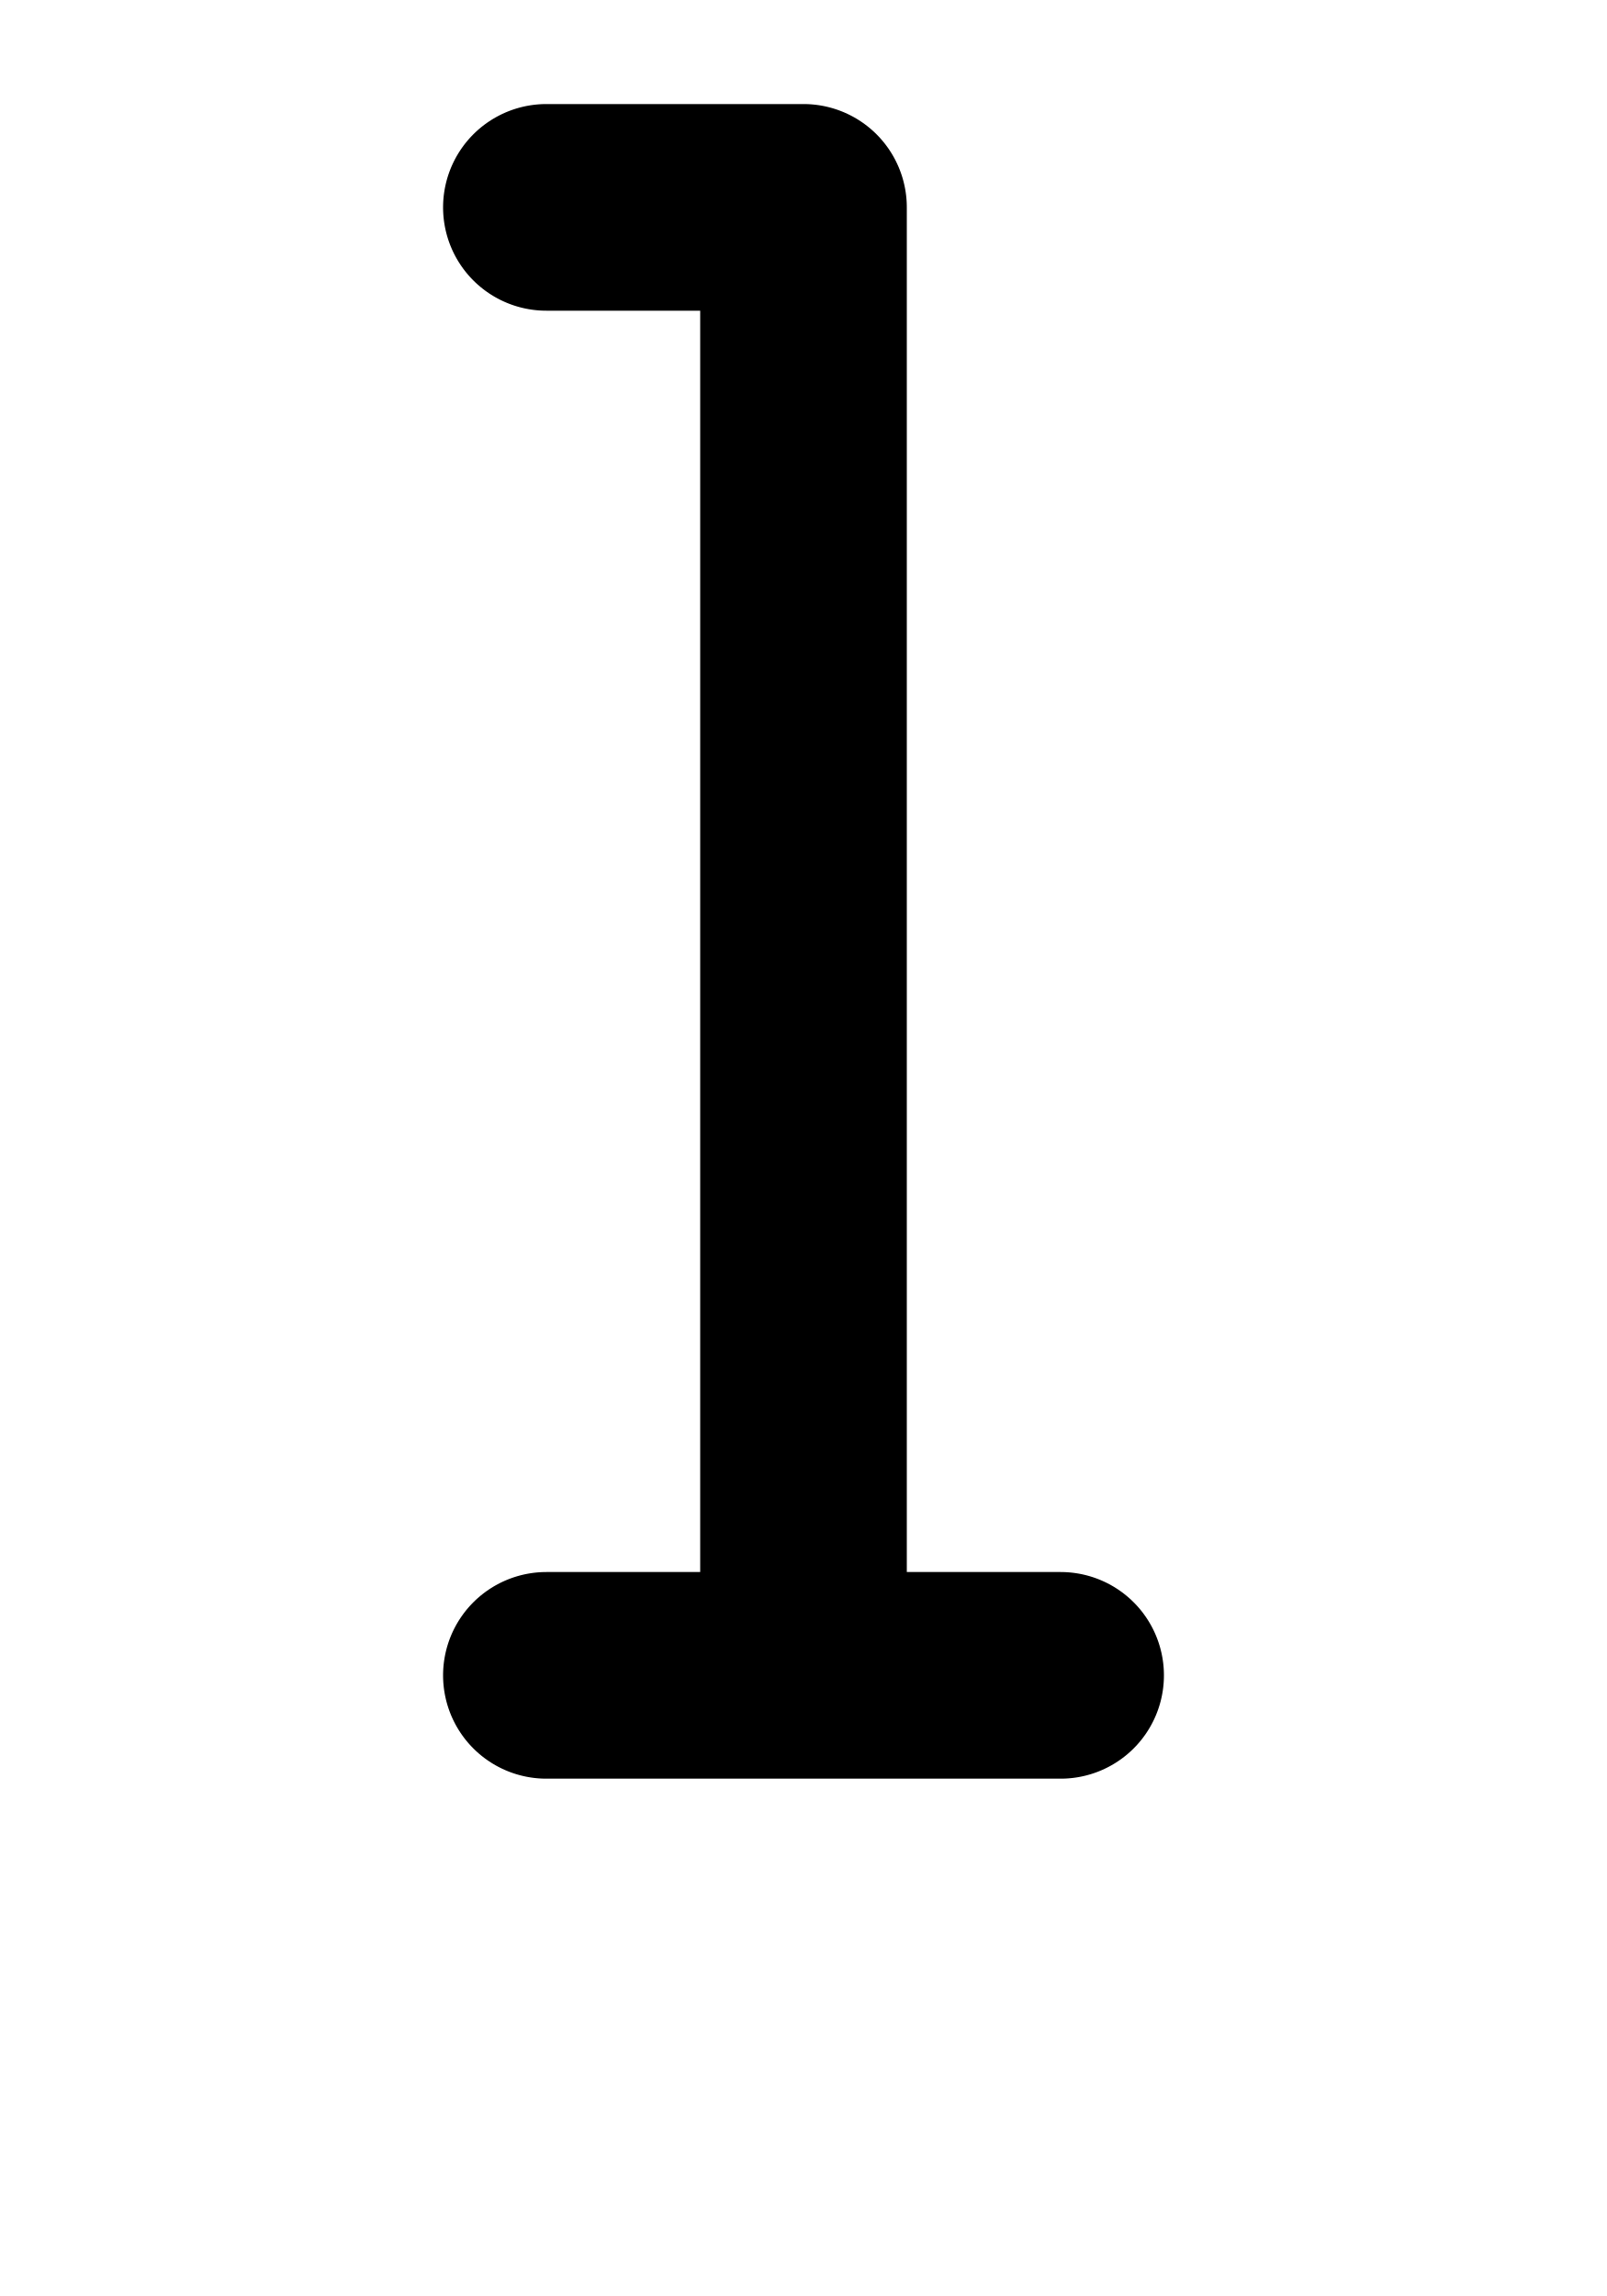
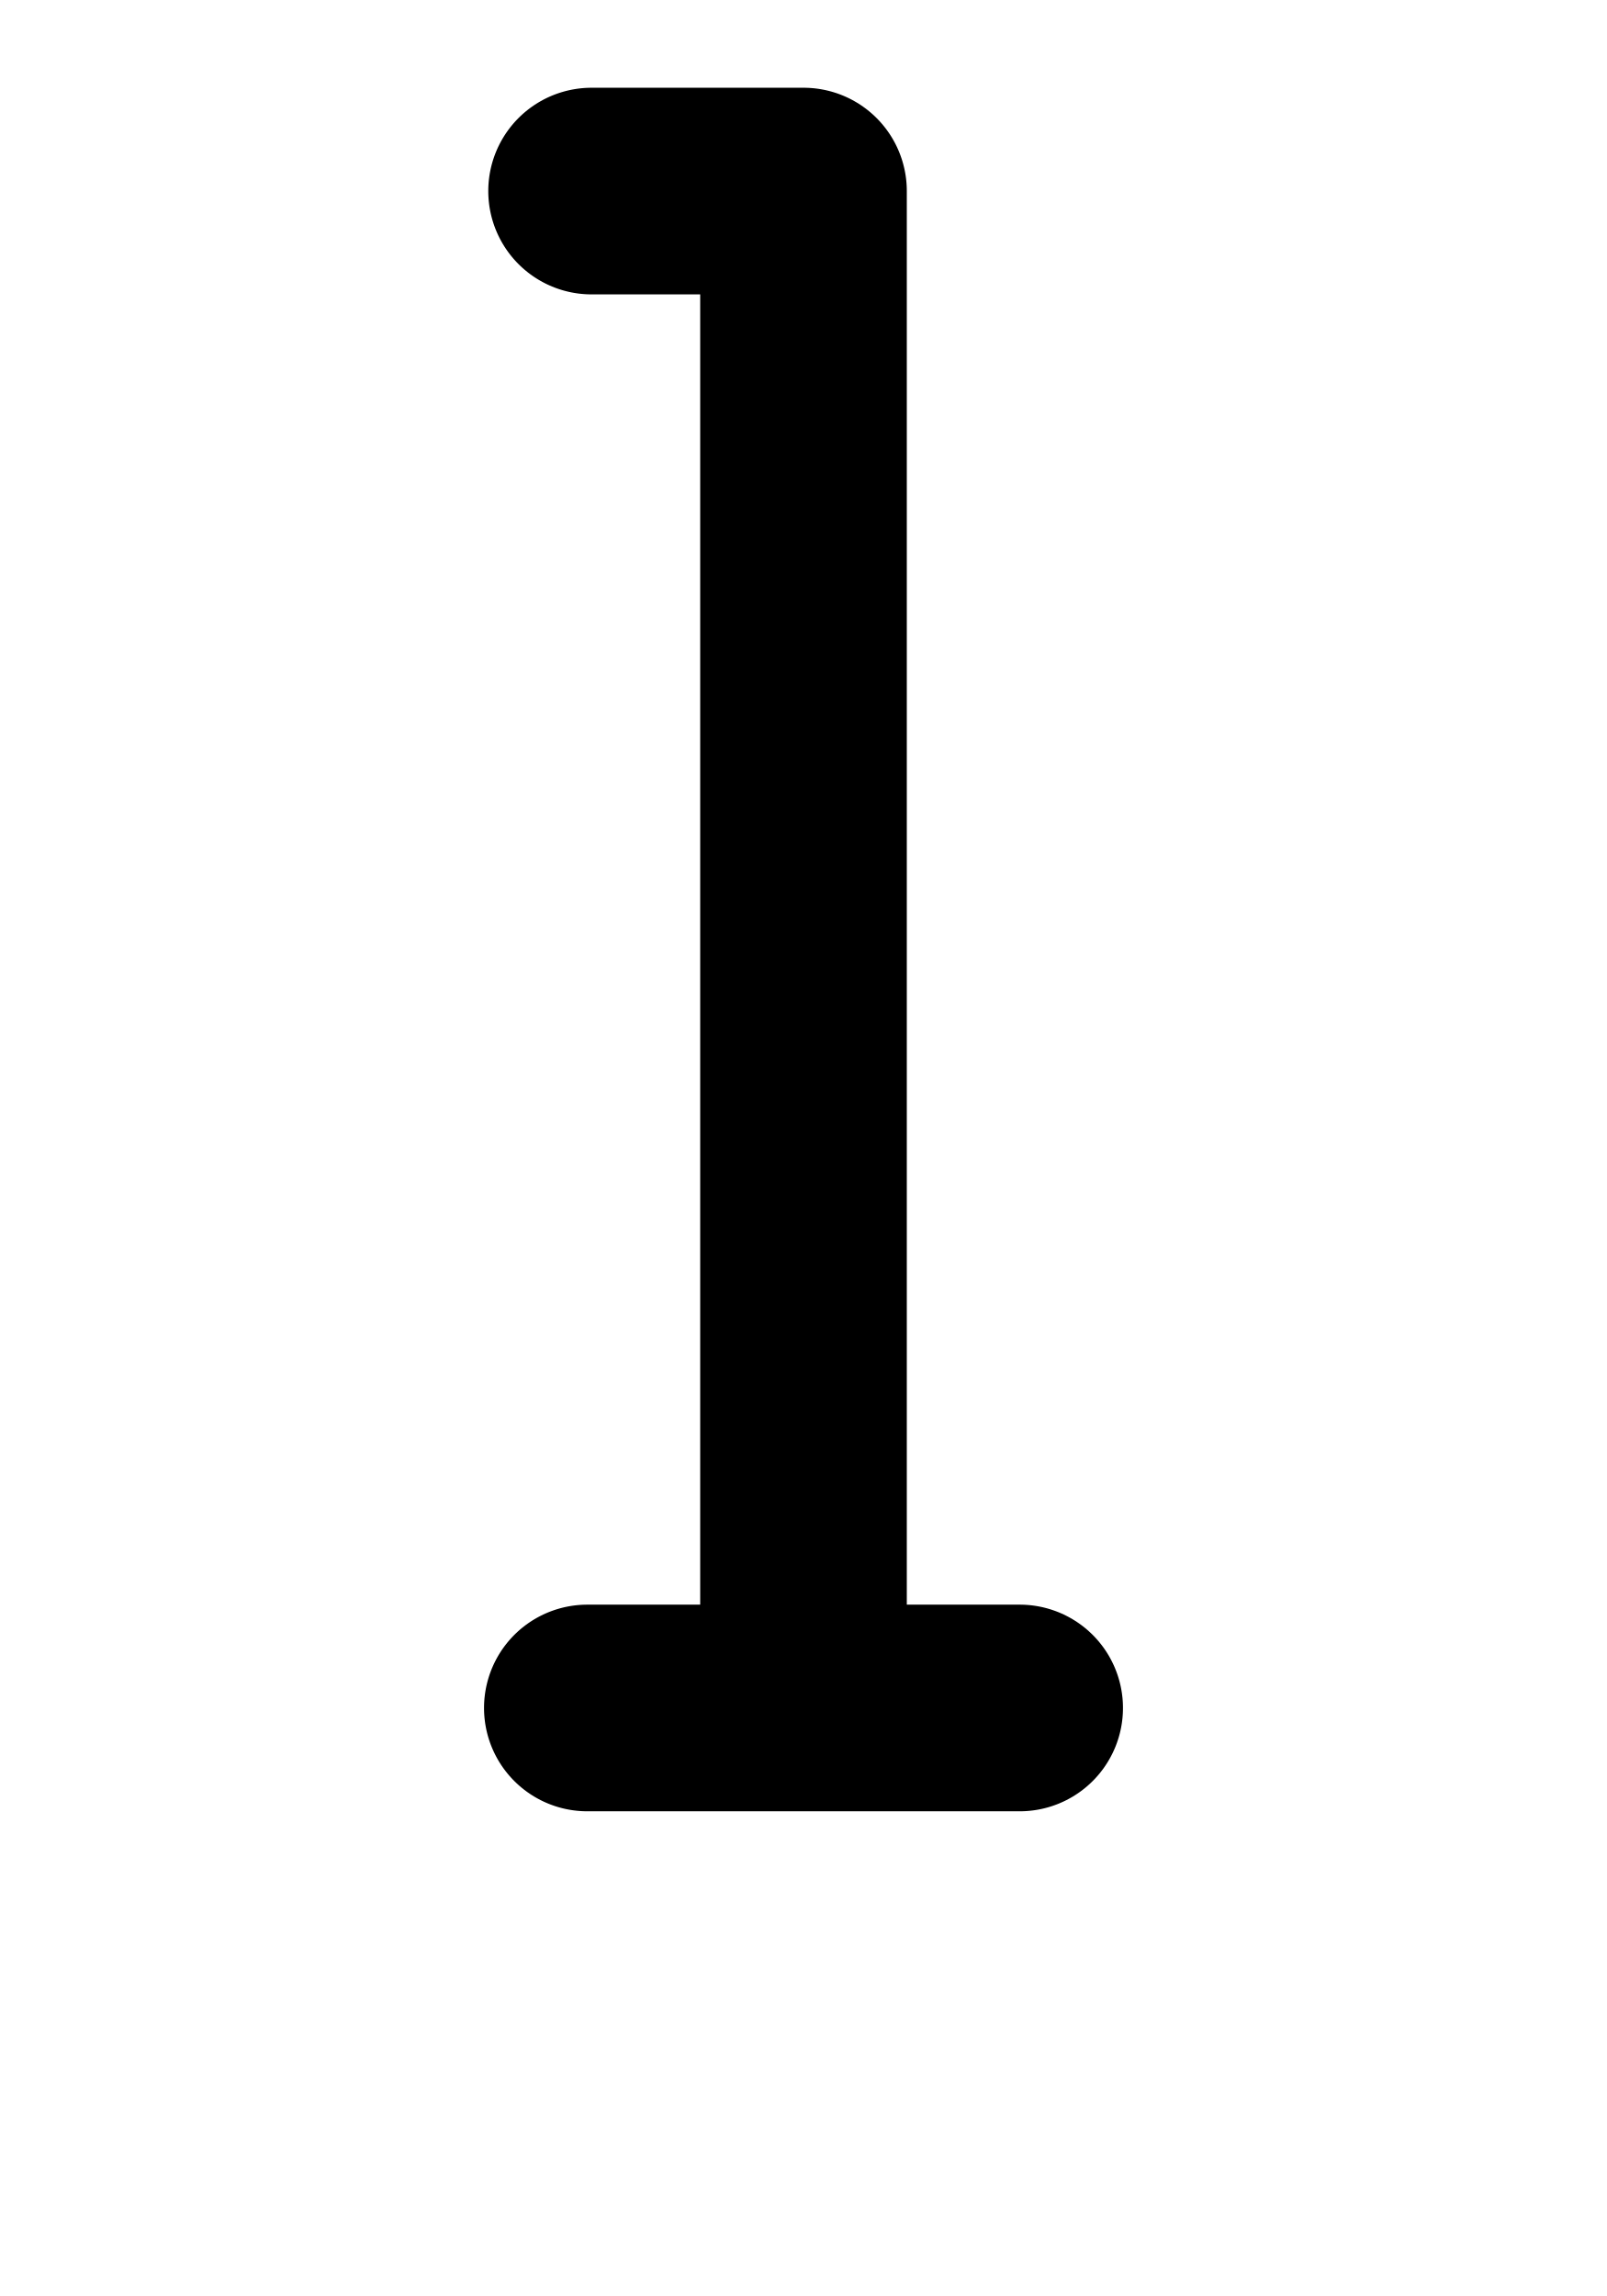
<svg xmlns="http://www.w3.org/2000/svg" viewBox="0 0 700.000 1000">
-   <path d="M 394.986 89.216 L 394.946 88.112 L 394.878 87.010 L 394.783 85.909 L 394.662 84.812 L 394.513 83.717 L 394.337 82.627 L 394.135 81.541 L 393.907 80.460 L 393.651 79.386 L 393.370 78.318 L 393.062 77.257 L 392.729 76.204 L 392.369 75.160 L 391.985 74.125 L 391.575 73.099 L 391.139 72.084 L 390.680 71.080 L 390.437 70.584 L 390.195 70.087 L 389.686 69.107 L 389.154 68.140 L 388.598 67.185 L 388.018 66.245 L 387.416 65.319 L 386.791 64.409 L 386.144 63.514 L 385.476 62.635 L 384.785 61.772 L 384.074 60.927 L 383.709 60.514 L 383.343 60.100 L 382.591 59.291 L 381.820 58.500 L 381.029 57.729 L 380.220 56.977 L 379.806 56.611 L 379.393 56.246 L 378.548 55.535 L 377.685 54.844 L 376.806 54.176 L 375.911 53.529 L 375.001 52.904 L 374.075 52.302 L 373.135 51.722 L 372.180 51.166 L 371.213 50.634 L 370.233 50.125 L 369.240 49.640 L 368.236 49.181 L 367.221 48.745 L 366.195 48.335 L 365.160 47.951 L 364.754 47.811 L 364.116 47.591 L 363.063 47.258 L 362.002 46.950 L 360.934 46.669 L 359.860 46.413 L 358.779 46.185 L 357.693 45.983 L 356.603 45.807 L 355.508 45.658 L 354.411 45.537 L 353.310 45.442 L 352.208 45.374 L 351.104 45.334 L 350.000 45.320 L 238.000 45.320 L 236.896 45.334 L 235.792 45.374 L 234.690 45.442 L 233.589 45.537 L 232.492 45.658 L 231.397 45.807 L 230.307 45.983 L 229.221 46.185 L 228.140 46.413 L 227.066 46.669 L 225.998 46.950 L 224.937 47.258 L 223.884 47.591 L 222.840 47.951 L 221.805 48.335 L 220.779 48.745 L 219.764 49.181 L 218.760 49.640 L 217.767 50.125 L 216.787 50.634 L 215.820 51.166 L 214.865 51.722 L 213.925 52.302 L 212.999 52.904 L 212.089 53.529 L 211.194 54.176 L 210.315 54.844 L 209.452 55.535 L 208.607 56.246 L 207.780 56.977 L 206.971 57.729 L 206.180 58.500 L 205.409 59.291 L 204.657 60.100 L 203.926 60.927 L 203.215 61.772 L 202.524 62.635 L 201.856 63.514 L 201.209 64.409 L 200.584 65.319 L 199.982 66.245 L 199.402 67.185 L 198.846 68.140 L 198.314 69.107 L 197.805 70.087 L 197.320 71.080 L 196.861 72.084 L 196.425 73.099 L 196.015 74.125 L 195.631 75.160 L 195.271 76.204 L 194.938 77.257 L 194.630 78.318 L 194.349 79.386 L 194.093 80.460 L 193.865 81.541 L 193.663 82.627 L 193.487 83.717 L 193.338 84.812 L 193.217 85.909 L 193.122 87.010 L 193.054 88.112 L 193.014 89.216 L 193.000 90.320 L 193.014 91.424 L 193.054 92.528 L 193.122 93.630 L 193.217 94.731 L 193.338 95.828 L 193.487 96.923 L 193.663 98.013 L 193.865 99.099 L 194.093 100.180 L 194.349 101.254 L 194.630 102.322 L 194.938 103.383 L 195.271 104.436 L 195.631 105.480 L 196.015 106.515 L 196.425 107.541 L 196.861 108.556 L 197.320 109.560 L 197.805 110.553 L 198.314 111.533 L 198.846 112.500 L 199.402 113.455 L 199.982 114.395 L 200.584 115.321 L 201.209 116.231 L 201.856 117.126 L 202.524 118.005 L 203.215 118.868 L 203.926 119.713 L 204.657 120.540 L 205.409 121.349 L 206.180 122.140 L 206.971 122.911 L 207.780 123.663 L 208.607 124.394 L 209.452 125.105 L 210.315 125.796 L 211.194 126.464 L 212.089 127.111 L 212.999 127.736 L 213.925 128.338 L 214.865 128.918 L 215.820 129.474 L 216.787 130.006 L 217.767 130.515 L 218.760 131.000 L 219.764 131.459 L 220.779 131.895 L 221.805 132.305 L 222.840 132.689 L 223.884 133.049 L 224.937 133.382 L 225.998 133.690 L 227.066 133.971 L 228.140 134.227 L 229.221 134.455 L 230.307 134.657 L 231.397 134.833 L 232.492 134.982 L 233.589 135.103 L 234.690 135.198 L 235.792 135.266 L 236.896 135.306 L 238.000 135.320 L 305.000 135.320 L 305.000 684.680 L 238.000 684.680 L 236.896 684.694 L 235.792 684.734 L 234.690 684.802 L 233.589 684.897 L 232.492 685.018 L 231.397 685.167 L 230.307 685.343 L 229.221 685.545 L 228.140 685.773 L 227.066 686.029 L 225.998 686.310 L 224.937 686.618 L 223.884 686.951 L 222.840 687.311 L 221.805 687.695 L 220.779 688.105 L 219.764 688.541 L 218.760 689.000 L 217.767 689.485 L 216.787 689.994 L 215.820 690.526 L 214.865 691.082 L 213.925 691.662 L 212.999 692.264 L 212.089 692.889 L 211.194 693.536 L 210.315 694.204 L 209.452 694.895 L 208.607 695.606 L 207.780 696.337 L 206.971 697.089 L 206.180 697.860 L 205.409 698.651 L 204.657 699.460 L 203.926 700.287 L 203.215 701.132 L 202.524 701.995 L 201.856 702.874 L 201.209 703.769 L 200.584 704.679 L 199.982 705.605 L 199.402 706.545 L 198.846 707.500 L 198.314 708.467 L 197.805 709.447 L 197.320 710.440 L 196.861 711.444 L 196.425 712.459 L 196.015 713.485 L 195.631 714.520 L 195.271 715.564 L 194.938 716.617 L 194.630 717.678 L 194.349 718.746 L 194.093 719.820 L 193.865 720.901 L 193.663 721.987 L 193.487 723.077 L 193.338 724.172 L 193.217 725.269 L 193.122 726.370 L 193.054 727.472 L 193.014 728.576 L 193.000 729.680 L 193.014 730.784 L 193.054 731.888 L 193.122 732.990 L 193.217 734.091 L 193.338 735.188 L 193.487 736.283 L 193.663 737.373 L 193.865 738.459 L 194.093 739.540 L 194.349 740.614 L 194.630 741.682 L 194.938 742.743 L 195.271 743.796 L 195.631 744.840 L 196.015 745.875 L 196.425 746.901 L 196.861 747.916 L 197.320 748.920 L 197.805 749.913 L 198.314 750.893 L 198.846 751.860 L 199.402 752.815 L 199.982 753.755 L 200.584 754.681 L 201.209 755.591 L 201.856 756.486 L 202.524 757.365 L 203.215 758.228 L 203.926 759.073 L 204.657 759.900 L 205.409 760.709 L 206.180 761.500 L 206.971 762.271 L 207.780 763.023 L 208.607 763.754 L 209.452 764.465 L 210.315 765.156 L 211.194 765.824 L 212.089 766.471 L 212.999 767.096 L 213.925 767.698 L 214.865 768.278 L 215.820 768.834 L 216.787 769.366 L 217.767 769.875 L 218.760 770.360 L 219.764 770.819 L 220.779 771.255 L 221.805 771.665 L 222.840 772.049 L 223.884 772.409 L 224.937 772.742 L 225.998 773.050 L 227.066 773.331 L 228.140 773.587 L 229.221 773.815 L 230.307 774.017 L 231.397 774.193 L 232.492 774.342 L 233.589 774.463 L 234.690 774.558 L 235.792 774.626 L 236.896 774.666 L 238.000 774.680 L 350.000 774.680 L 462.000 774.680 L 463.104 774.666 L 464.208 774.626 L 465.310 774.558 L 466.411 774.463 L 467.508 774.342 L 468.603 774.193 L 469.693 774.017 L 470.779 773.815 L 471.860 773.587 L 472.934 773.331 L 474.002 773.050 L 475.063 772.742 L 476.116 772.409 L 477.160 772.049 L 478.195 771.665 L 479.221 771.255 L 480.236 770.819 L 481.240 770.360 L 482.233 769.875 L 483.213 769.366 L 484.180 768.834 L 485.135 768.278 L 486.075 767.698 L 487.001 767.096 L 487.911 766.471 L 488.806 765.824 L 489.685 765.156 L 490.548 764.465 L 491.393 763.754 L 492.220 763.023 L 493.029 762.271 L 493.820 761.500 L 494.591 760.709 L 495.343 759.900 L 496.074 759.073 L 496.785 758.228 L 497.476 757.365 L 498.144 756.486 L 498.791 755.591 L 499.416 754.681 L 500.018 753.755 L 500.598 752.815 L 501.154 751.860 L 501.686 750.893 L 502.195 749.913 L 502.680 748.920 L 503.139 747.916 L 503.575 746.901 L 503.985 745.875 L 504.369 744.840 L 504.729 743.796 L 505.062 742.743 L 505.370 741.682 L 505.651 740.614 L 505.907 739.540 L 506.135 738.459 L 506.337 737.373 L 506.513 736.283 L 506.662 735.188 L 506.783 734.091 L 506.878 732.990 L 506.946 731.888 L 506.986 730.784 L 507.000 729.680 L 506.986 728.576 L 506.946 727.472 L 506.878 726.370 L 506.783 725.269 L 506.662 724.172 L 506.513 723.077 L 506.337 721.987 L 506.135 720.901 L 505.907 719.820 L 505.651 718.746 L 505.370 717.678 L 505.062 716.617 L 504.729 715.564 L 504.369 714.520 L 503.985 713.485 L 503.575 712.459 L 503.139 711.444 L 502.680 710.440 L 502.195 709.447 L 501.686 708.467 L 501.154 707.500 L 500.598 706.545 L 500.018 705.605 L 499.416 704.679 L 498.791 703.769 L 498.144 702.874 L 497.476 701.995 L 496.785 701.132 L 496.074 700.287 L 495.343 699.460 L 494.591 698.651 L 493.820 697.860 L 493.029 697.089 L 492.220 696.337 L 491.393 695.606 L 490.548 694.895 L 489.685 694.204 L 488.806 693.536 L 487.911 692.889 L 487.001 692.264 L 486.075 691.662 L 485.135 691.082 L 484.180 690.526 L 483.213 689.994 L 482.233 689.485 L 481.240 689.000 L 480.236 688.541 L 479.221 688.105 L 478.195 687.695 L 477.160 687.311 L 476.116 686.951 L 475.063 686.618 L 474.002 686.310 L 472.934 686.029 L 471.860 685.773 L 470.779 685.545 L 469.693 685.343 L 468.603 685.167 L 467.508 685.018 L 466.411 684.897 L 465.310 684.802 L 464.208 684.734 L 463.104 684.694 L 462.000 684.680 L 395.000 684.680 L 395.000 90.320 L 394.986 89.216 Z" fill="black" fill-rule="evenodd" />
+   <path d="M 394.986 82.112 L 394.946 81.008 L 394.878 79.906 L 394.783 78.805 L 394.662 77.708 L 394.513 76.613 L 394.337 75.523 L 394.135 74.437 L 393.907 73.356 L 393.651 72.282 L 393.370 71.214 L 393.062 70.153 L 392.729 69.100 L 392.369 68.056 L 391.985 67.021 L 391.575 65.995 L 391.139 64.980 L 390.680 63.976 L 390.437 63.480 L 390.195 62.983 L 389.686 62.003 L 389.154 61.036 L 388.598 60.081 L 388.018 59.141 L 387.416 58.215 L 387.104 57.760 L 386.791 57.305 L 386.144 56.410 L 385.476 55.531 L 384.785 54.668 L 384.074 53.823 L 383.709 53.410 L 383.343 52.996 L 382.591 52.187 L 381.820 51.396 L 381.029 50.625 L 380.220 49.873 L 379.806 49.507 L 379.393 49.142 L 378.548 48.431 L 377.685 47.740 L 376.806 47.072 L 375.911 46.425 L 375.001 45.800 L 374.075 45.198 L 373.135 44.618 L 372.180 44.062 L 371.213 43.530 L 370.233 43.021 L 369.240 42.536 L 368.236 42.077 L 367.221 41.641 L 366.195 41.231 L 365.160 40.847 L 364.754 40.707 L 364.116 40.487 L 363.063 40.154 L 362.002 39.846 L 360.934 39.565 L 359.860 39.309 L 358.779 39.081 L 357.693 38.879 L 356.603 38.703 L 355.508 38.554 L 354.411 38.433 L 353.310 38.338 L 352.208 38.270 L 351.104 38.230 L 350.000 38.216 L 257.686 38.216 L 256.582 38.230 L 255.478 38.270 L 254.376 38.338 L 253.276 38.433 L 252.178 38.554 L 251.084 38.703 L 249.993 38.879 L 248.907 39.081 L 247.827 39.309 L 246.752 39.565 L 245.684 39.846 L 244.624 40.154 L 243.571 40.487 L 242.526 40.847 L 241.491 41.231 L 240.466 41.641 L 239.451 42.077 L 238.446 42.536 L 237.454 43.021 L 236.474 43.530 L 235.506 44.062 L 234.552 44.618 L 233.612 45.198 L 232.686 45.800 L 231.775 46.425 L 230.880 47.072 L 230.001 47.740 L 229.139 48.431 L 228.294 49.142 L 227.466 49.873 L 226.657 50.625 L 225.867 51.396 L 225.095 52.187 L 224.344 52.996 L 223.612 53.823 L 222.901 54.668 L 222.211 55.531 L 221.542 56.410 L 220.895 57.305 L 220.270 58.215 L 219.668 59.141 L 219.089 60.081 L 218.532 61.036 L 218.000 62.003 L 217.491 62.983 L 217.007 63.976 L 216.547 64.980 L 216.112 65.995 L 215.702 67.021 L 215.317 68.056 L 214.958 69.100 L 214.624 70.153 L 214.316 71.214 L 214.035 72.282 L 213.780 73.356 L 213.551 74.437 L 213.349 75.523 L 213.173 76.613 L 213.025 77.708 L 212.903 78.805 L 212.808 79.906 L 212.741 81.008 L 212.700 82.112 L 212.686 83.216 L 212.700 84.320 L 212.741 85.424 L 212.808 86.526 L 212.903 87.627 L 213.025 88.724 L 213.173 89.819 L 213.349 90.909 L 213.551 91.995 L 213.780 93.076 L 214.035 94.150 L 214.316 95.218 L 214.624 96.279 L 214.958 97.332 L 215.317 98.376 L 215.702 99.411 L 216.112 100.437 L 216.547 101.452 L 217.007 102.456 L 217.491 103.449 L 218.000 104.429 L 218.532 105.396 L 219.089 106.351 L 219.668 107.291 L 220.270 108.217 L 220.895 109.127 L 221.542 110.022 L 222.211 110.901 L 222.901 111.764 L 223.612 112.609 L 224.344 113.436 L 225.095 114.245 L 225.867 115.036 L 226.657 115.807 L 227.466 116.559 L 228.294 117.290 L 229.139 118.001 L 230.001 118.692 L 230.880 119.360 L 231.775 120.007 L 232.686 120.632 L 233.612 121.234 L 234.552 121.814 L 235.506 122.370 L 236.474 122.902 L 237.454 123.411 L 238.446 123.896 L 239.451 124.355 L 240.466 124.791 L 241.491 125.201 L 242.526 125.585 L 243.571 125.945 L 244.624 126.278 L 245.684 126.586 L 246.752 126.867 L 247.827 127.123 L 248.907 127.351 L 249.993 127.553 L 251.084 127.729 L 252.178 127.878 L 253.276 127.999 L 254.376 128.094 L 255.478 128.162 L 256.582 128.202 L 257.686 128.216 L 305.000 128.216 L 305.000 698.888 L 255.840 698.888 L 254.736 698.902 L 253.632 698.942 L 252.530 699.010 L 251.429 699.105 L 250.332 699.226 L 249.237 699.375 L 248.147 699.551 L 247.061 699.753 L 245.981 699.981 L 244.906 700.237 L 243.838 700.518 L 242.777 700.826 L 241.724 701.159 L 240.680 701.519 L 239.645 701.903 L 238.619 702.313 L 237.604 702.749 L 236.600 703.208 L 235.608 703.693 L 234.627 704.202 L 233.660 704.734 L 232.706 705.290 L 231.765 705.870 L 230.839 706.472 L 229.929 707.097 L 229.034 707.744 L 228.155 708.412 L 227.292 709.103 L 226.447 709.814 L 225.620 710.545 L 224.811 711.297 L 224.020 712.068 L 223.249 712.859 L 222.497 713.668 L 221.766 714.495 L 221.055 715.340 L 220.365 716.203 L 219.696 717.082 L 219.049 717.977 L 218.424 718.887 L 217.822 719.813 L 217.242 720.753 L 216.686 721.708 L 216.154 722.675 L 215.645 723.655 L 215.161 724.648 L 214.701 725.652 L 214.266 726.667 L 213.855 727.693 L 213.471 728.728 L 213.111 729.772 L 212.778 730.825 L 212.470 731.886 L 212.189 732.954 L 211.934 734.028 L 211.705 735.109 L 211.503 736.195 L 211.327 737.285 L 211.179 738.380 L 211.057 739.477 L 210.962 740.578 L 210.894 741.680 L 210.854 742.784 L 210.840 743.888 L 210.854 744.992 L 210.894 746.096 L 210.962 747.198 L 211.057 748.299 L 211.179 749.396 L 211.327 750.491 L 211.503 751.581 L 211.705 752.667 L 211.934 753.748 L 212.189 754.822 L 212.470 755.890 L 212.778 756.951 L 213.111 758.004 L 213.471 759.048 L 213.855 760.083 L 214.266 761.109 L 214.701 762.124 L 215.161 763.128 L 215.645 764.121 L 216.154 765.101 L 216.686 766.068 L 217.242 767.023 L 217.822 767.963 L 218.424 768.889 L 219.049 769.799 L 219.696 770.694 L 220.365 771.573 L 221.055 772.436 L 221.766 773.281 L 222.497 774.108 L 223.249 774.917 L 224.020 775.708 L 224.811 776.479 L 225.620 777.231 L 226.447 777.962 L 227.292 778.673 L 228.155 779.364 L 229.034 780.032 L 229.929 780.679 L 230.839 781.304 L 231.765 781.906 L 232.706 782.486 L 233.660 783.042 L 234.627 783.574 L 235.608 784.083 L 236.600 784.568 L 237.604 785.027 L 238.619 785.463 L 239.645 785.873 L 240.680 786.257 L 241.724 786.617 L 242.777 786.950 L 243.838 787.258 L 244.906 787.539 L 245.981 787.795 L 247.061 788.023 L 248.147 788.225 L 249.237 788.401 L 250.332 788.550 L 251.429 788.671 L 252.530 788.766 L 253.632 788.834 L 254.736 788.874 L 255.840 788.888 L 350.000 788.888 L 444.160 788.888 L 445.264 788.874 L 446.368 788.834 L 447.470 788.766 L 448.571 788.671 L 449.668 788.550 L 450.763 788.401 L 451.853 788.225 L 452.939 788.023 L 454.019 787.795 L 455.094 787.539 L 456.162 787.258 L 457.223 786.950 L 458.276 786.617 L 459.320 786.257 L 460.355 785.873 L 461.381 785.463 L 462.396 785.027 L 463.400 784.568 L 464.392 784.083 L 465.373 783.574 L 466.340 783.042 L 467.294 782.486 L 468.235 781.906 L 469.161 781.304 L 470.071 780.679 L 470.966 780.032 L 471.845 779.364 L 472.708 778.673 L 473.553 777.962 L 474.380 777.231 L 475.189 776.479 L 475.980 775.708 L 476.751 774.917 L 477.503 774.108 L 478.234 773.281 L 478.945 772.436 L 479.635 771.573 L 480.304 770.694 L 480.951 769.799 L 481.576 768.889 L 482.178 767.963 L 482.758 767.023 L 483.314 766.068 L 483.846 765.101 L 484.355 764.121 L 484.839 763.128 L 485.299 762.124 L 485.734 761.109 L 486.145 760.083 L 486.529 759.048 L 486.889 758.004 L 487.222 756.951 L 487.530 755.890 L 487.811 754.822 L 488.066 753.748 L 488.295 752.667 L 488.497 751.581 L 488.673 750.491 L 488.821 749.396 L 488.943 748.299 L 489.038 747.198 L 489.106 746.096 L 489.146 744.992 L 489.160 743.888 L 489.146 742.784 L 489.106 741.680 L 489.038 740.578 L 488.943 739.477 L 488.821 738.380 L 488.673 737.285 L 488.497 736.195 L 488.295 735.109 L 488.066 734.028 L 487.811 732.954 L 487.530 731.886 L 487.222 730.825 L 486.889 729.772 L 486.529 728.728 L 486.145 727.693 L 485.734 726.667 L 485.299 725.652 L 484.839 724.648 L 484.355 723.655 L 483.846 722.675 L 483.314 721.708 L 482.758 720.753 L 482.178 719.813 L 481.576 718.887 L 480.951 717.977 L 480.304 717.082 L 479.635 716.203 L 478.945 715.340 L 478.234 714.495 L 477.503 713.668 L 476.751 712.859 L 475.980 712.068 L 475.189 711.297 L 474.380 710.545 L 473.553 709.814 L 472.708 709.103 L 471.845 708.412 L 470.966 707.744 L 470.071 707.097 L 469.161 706.472 L 468.235 705.870 L 467.294 705.290 L 466.340 704.734 L 465.373 704.202 L 464.392 703.693 L 463.400 703.208 L 462.396 702.749 L 461.381 702.313 L 460.355 701.903 L 459.320 701.519 L 458.276 701.159 L 457.223 700.826 L 456.162 700.518 L 455.094 700.237 L 454.019 699.981 L 452.939 699.753 L 451.853 699.551 L 450.763 699.375 L 449.668 699.226 L 448.571 699.105 L 447.470 699.010 L 446.368 698.942 L 445.264 698.902 L 444.160 698.888 L 395.000 698.888 L 395.000 83.216 L 394.986 82.112 Z" fill="black" fill-rule="evenodd" />
</svg>
